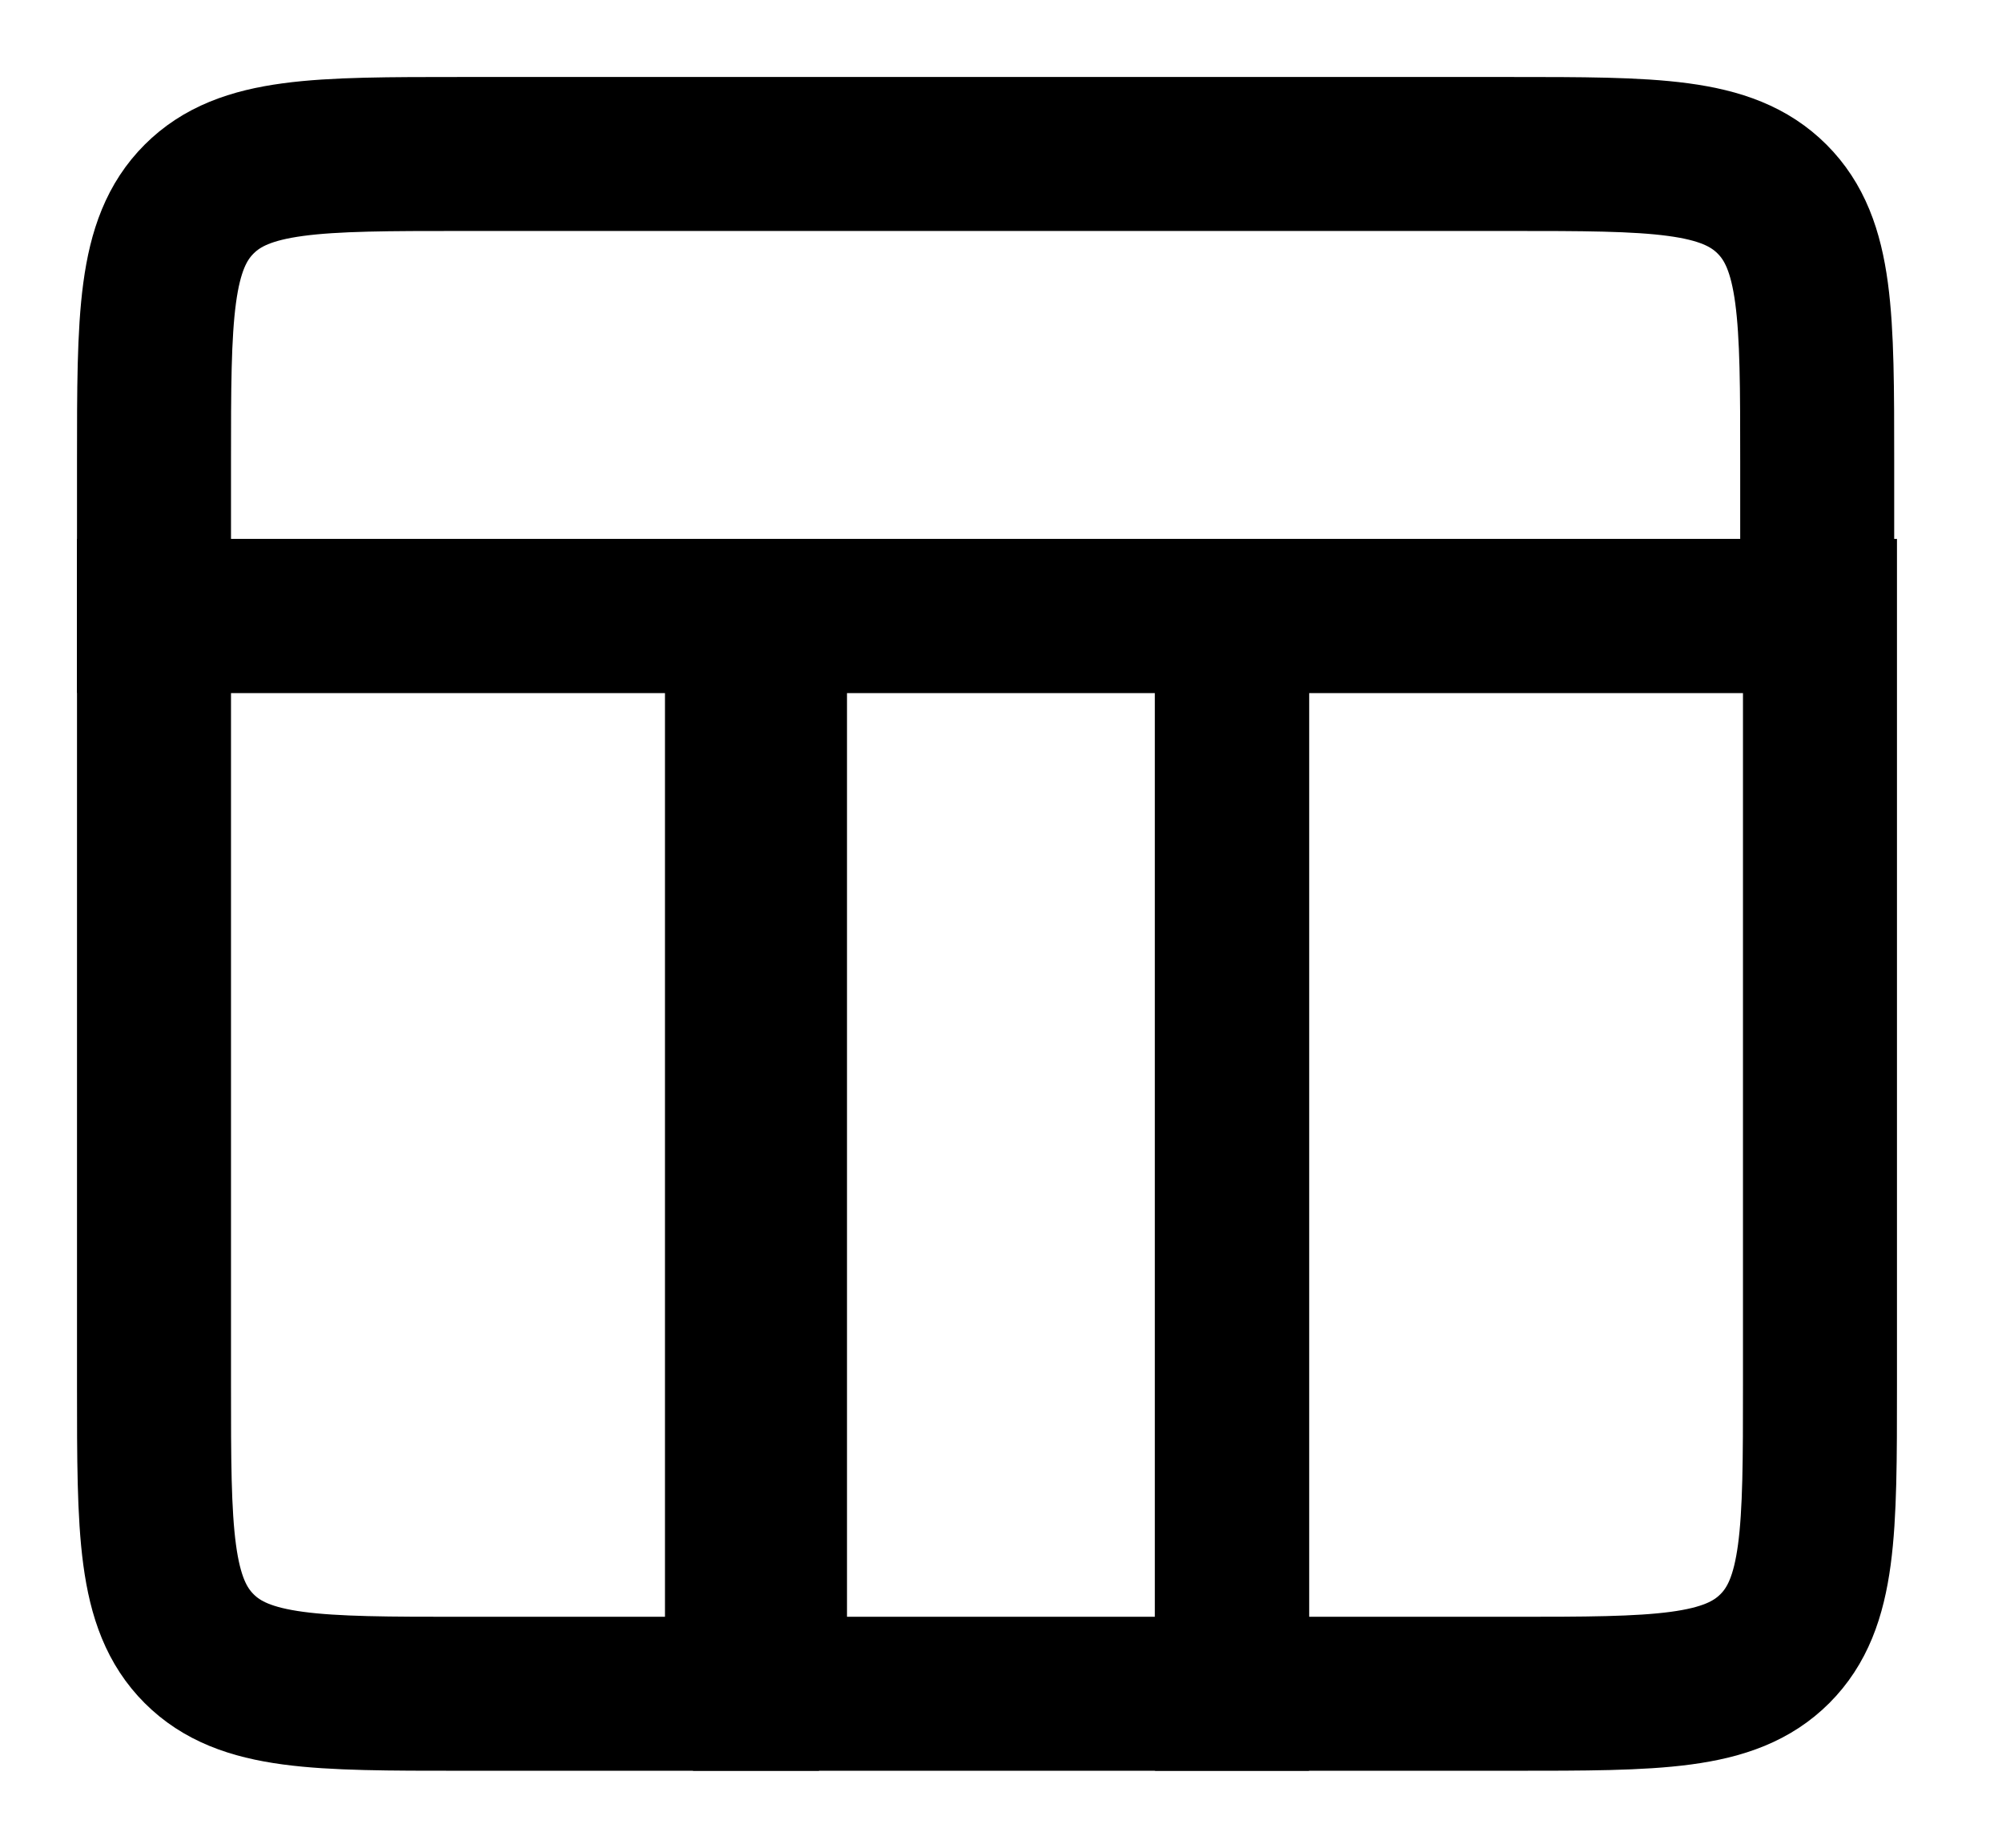
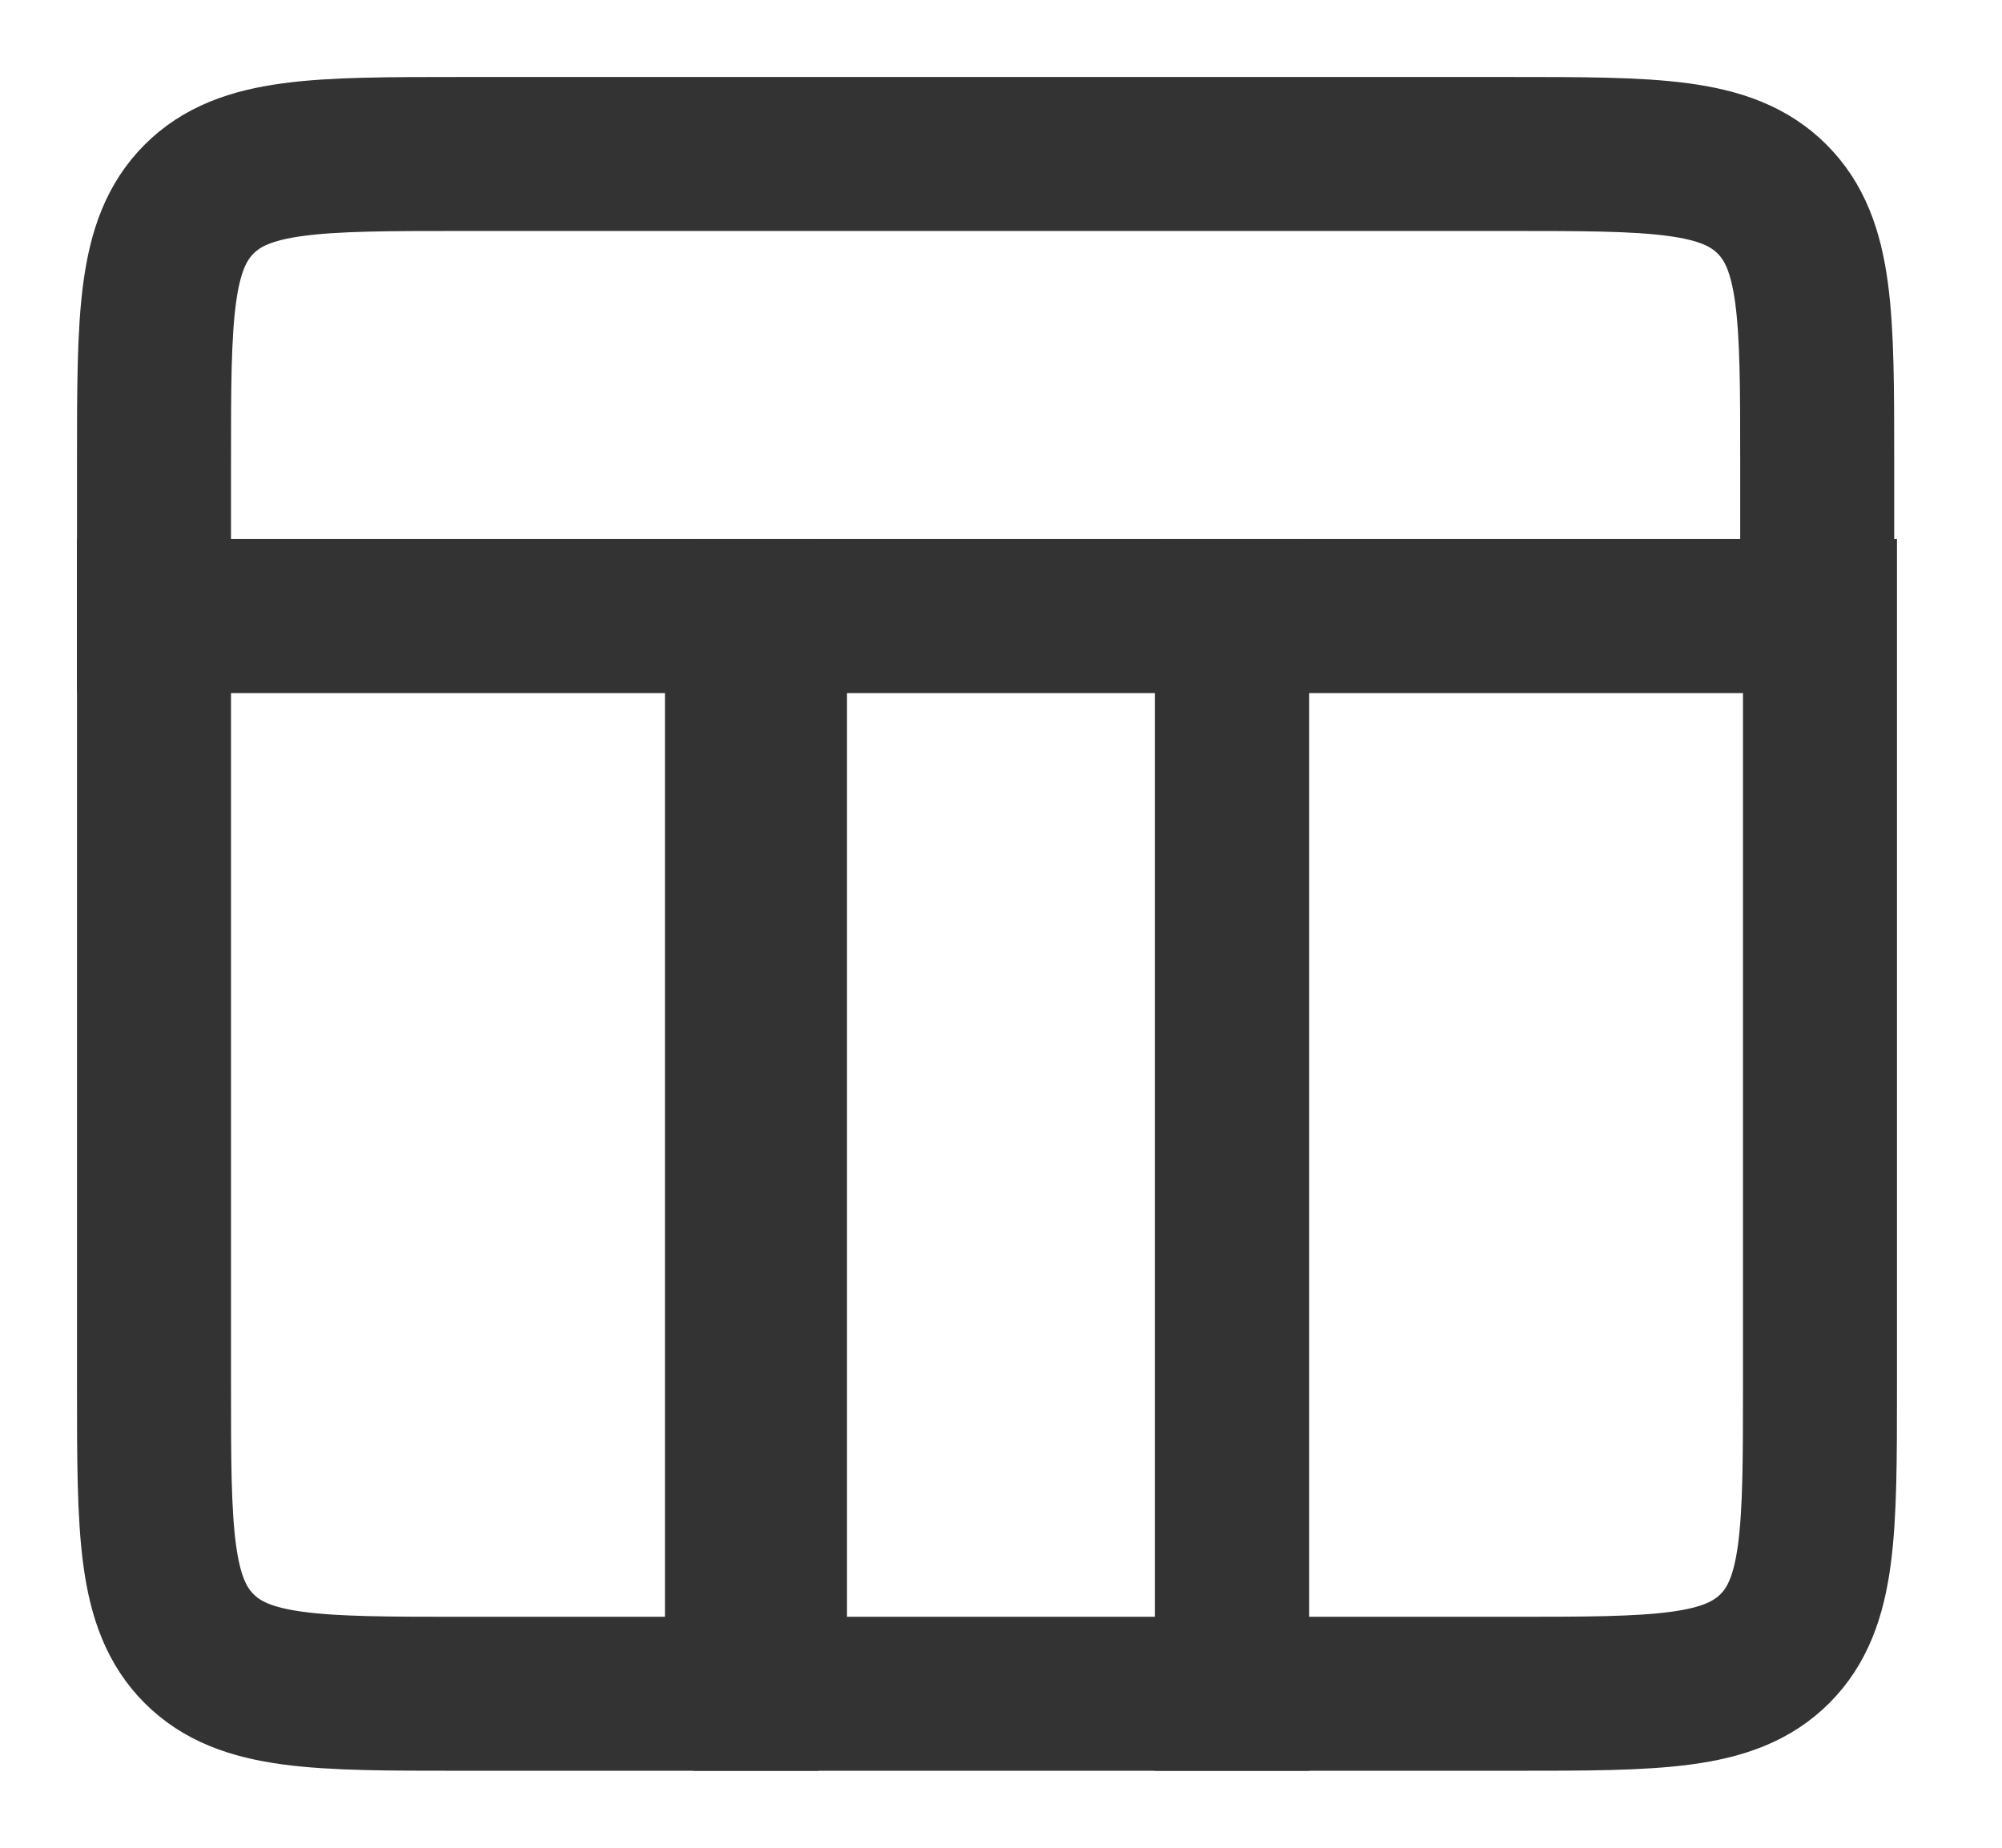
<svg xmlns="http://www.w3.org/2000/svg" width="13" height="12" viewBox="0 0 13 12" fill="none">
-   <path d="M8 4H11.818V9C11.818 9.943 11.818 10.414 11.525 10.707C11.232 11 10.761 11 9.818 11H8V4Z" stroke="currentColor" stroke-linecap="round" />
-   <path d="M1 4H4.818V11H3C2.057 11 1.586 11 1.293 10.707C1 10.414 1 9.943 1 9V4Z" stroke="currentColor" stroke-linecap="round" />
-   <rect x="5" y="4" width="3" height="7" stroke="currentColor" stroke-linecap="round" />
-   <path d="M1 3C1 2.057 1 1.586 1.293 1.293C1.586 1 2.057 1 3 1H9.8C10.743 1 11.214 1 11.507 1.293C11.8 1.586 11.8 2.057 11.8 3V4H1V3Z" stroke="currentColor" stroke-linecap="round" />
+   <path d="M8 4H11.818V9C11.818 9.943 11.818 10.414 11.525 10.707C11.232 11 10.761 11 9.818 11H8V4Z" stroke="#333333" stroke-linecap="round" />
+   <path d="M1 4H4.818V11H3C2.057 11 1.586 11 1.293 10.707C1 10.414 1 9.943 1 9V4Z" stroke="#333333" stroke-linecap="round" />
+   <rect x="5" y="4" width="3" height="7" stroke="#333333" stroke-linecap="round" />
+   <path d="M1 3C1 2.057 1 1.586 1.293 1.293C1.586 1 2.057 1 3 1H9.8C10.743 1 11.214 1 11.507 1.293C11.8 1.586 11.8 2.057 11.8 3V4H1V3Z" stroke="#333333" stroke-linecap="round" />
</svg>
